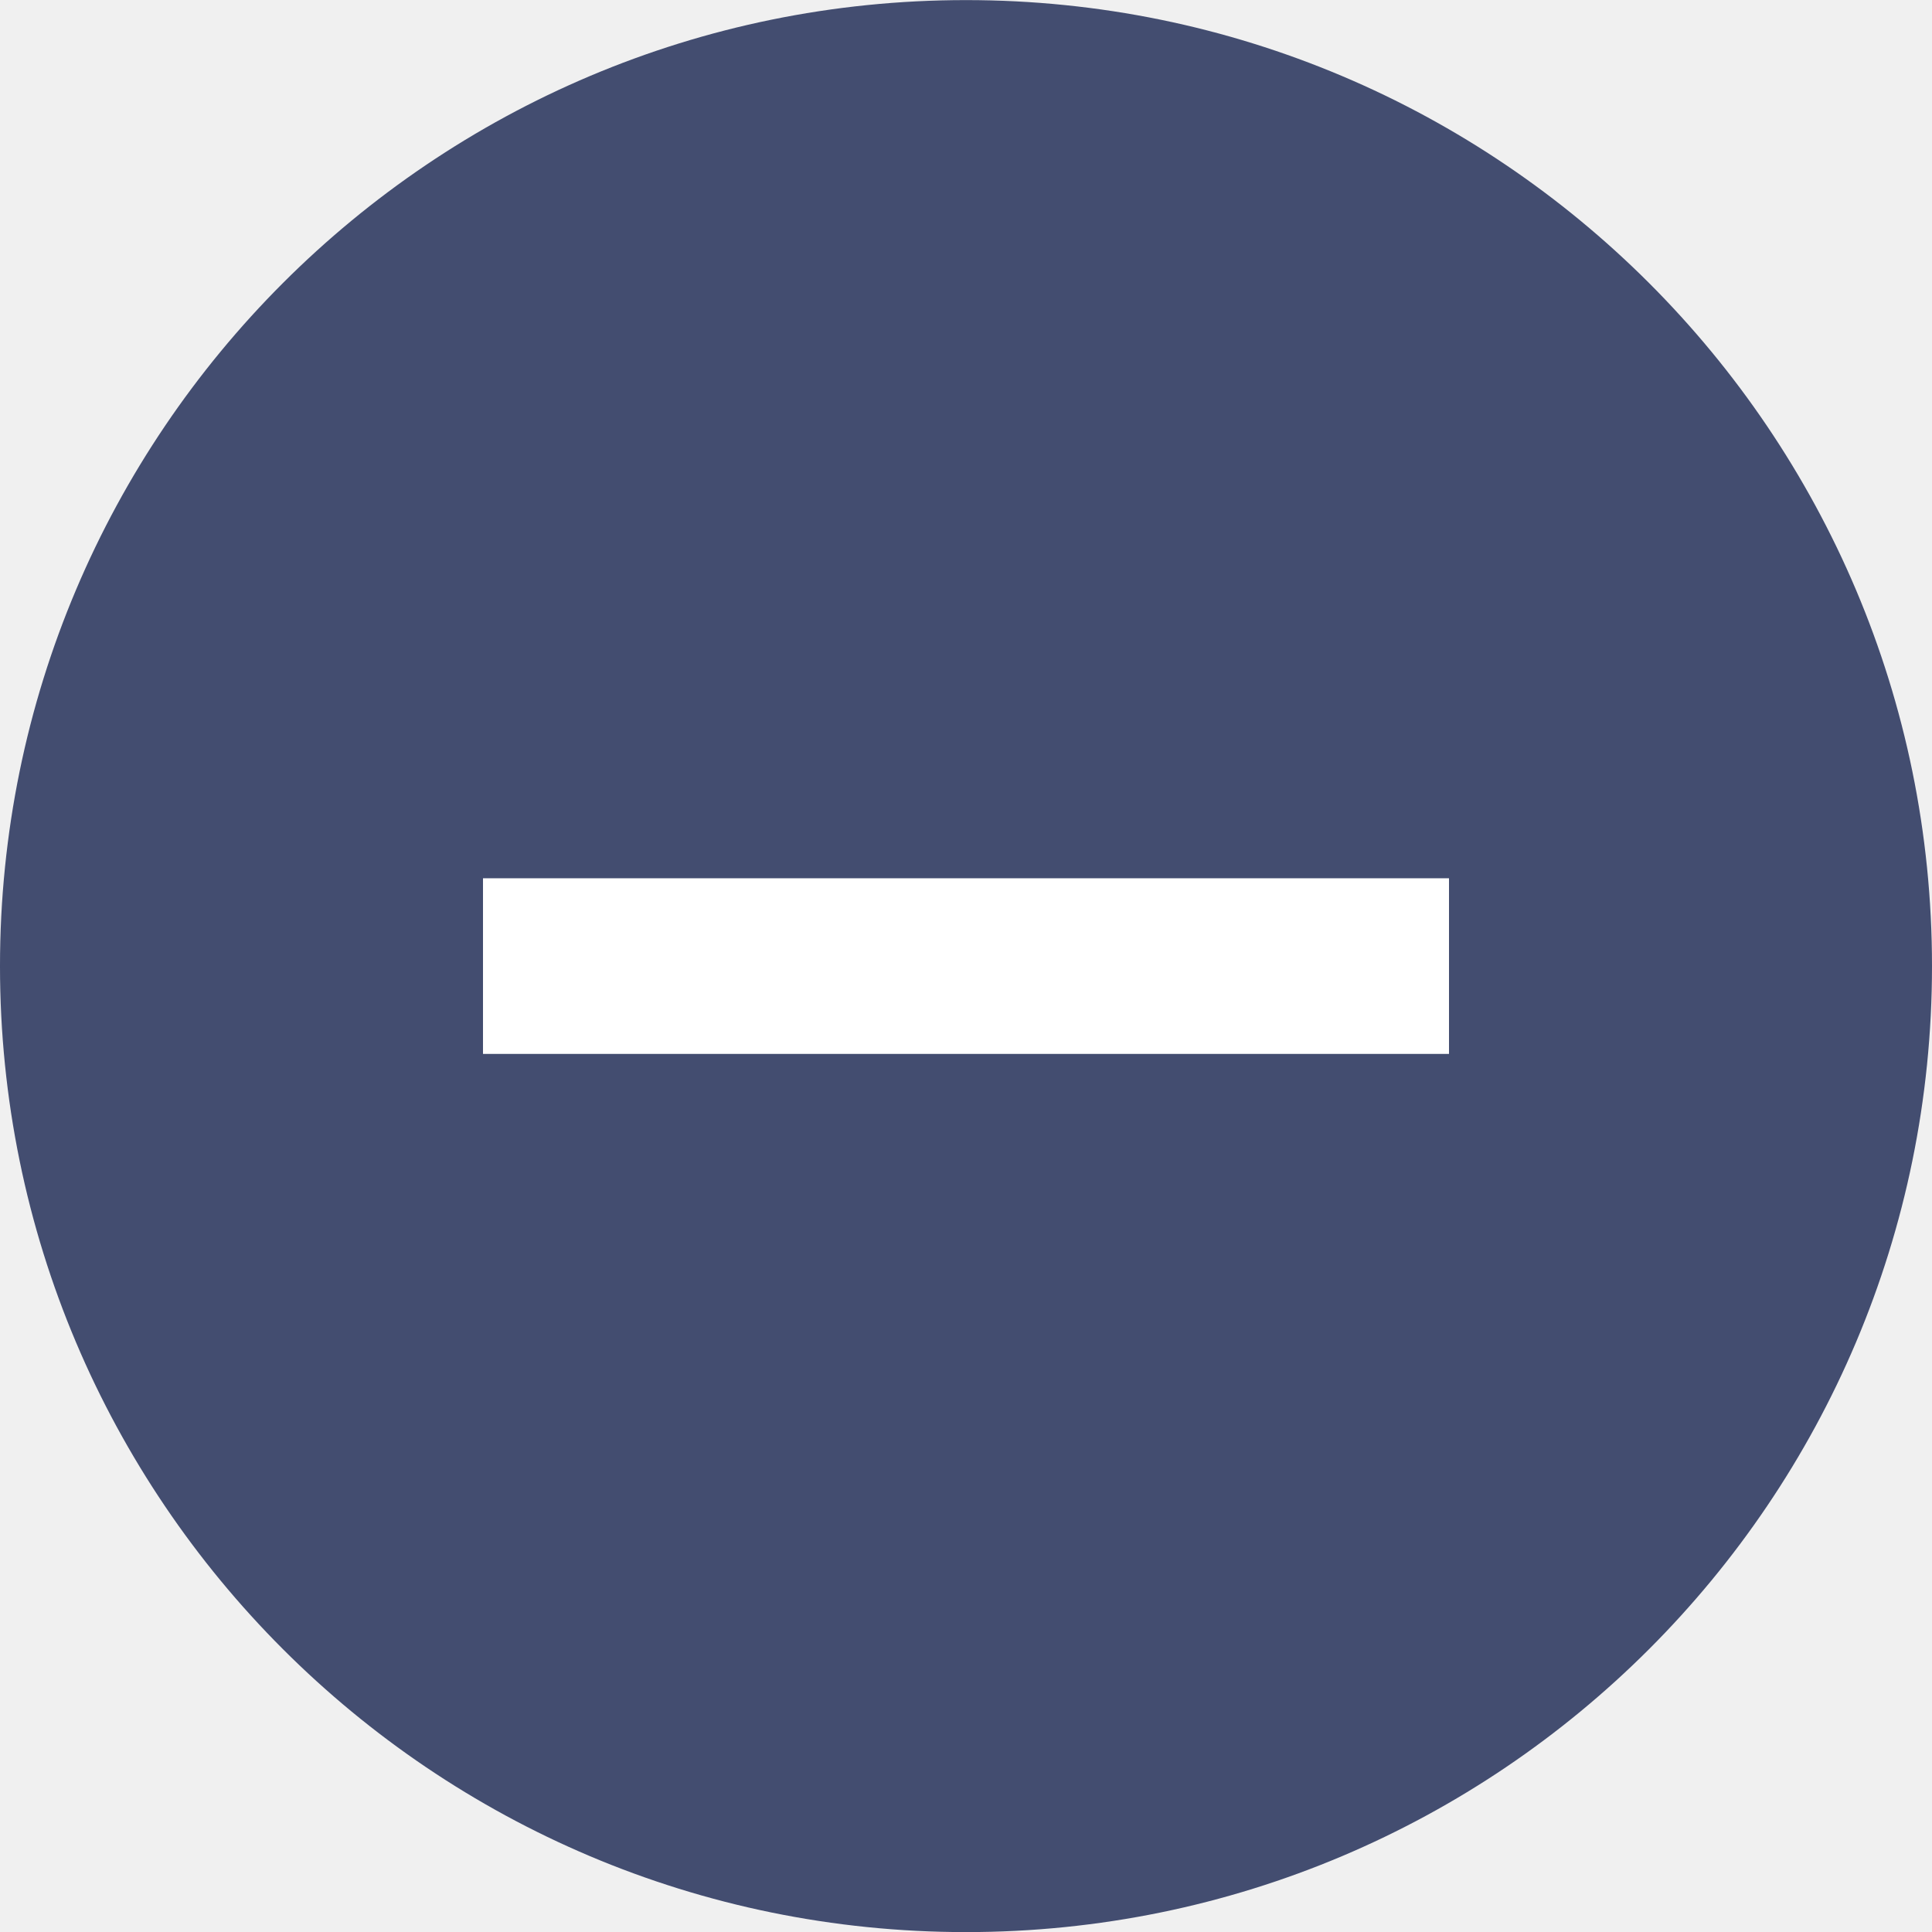
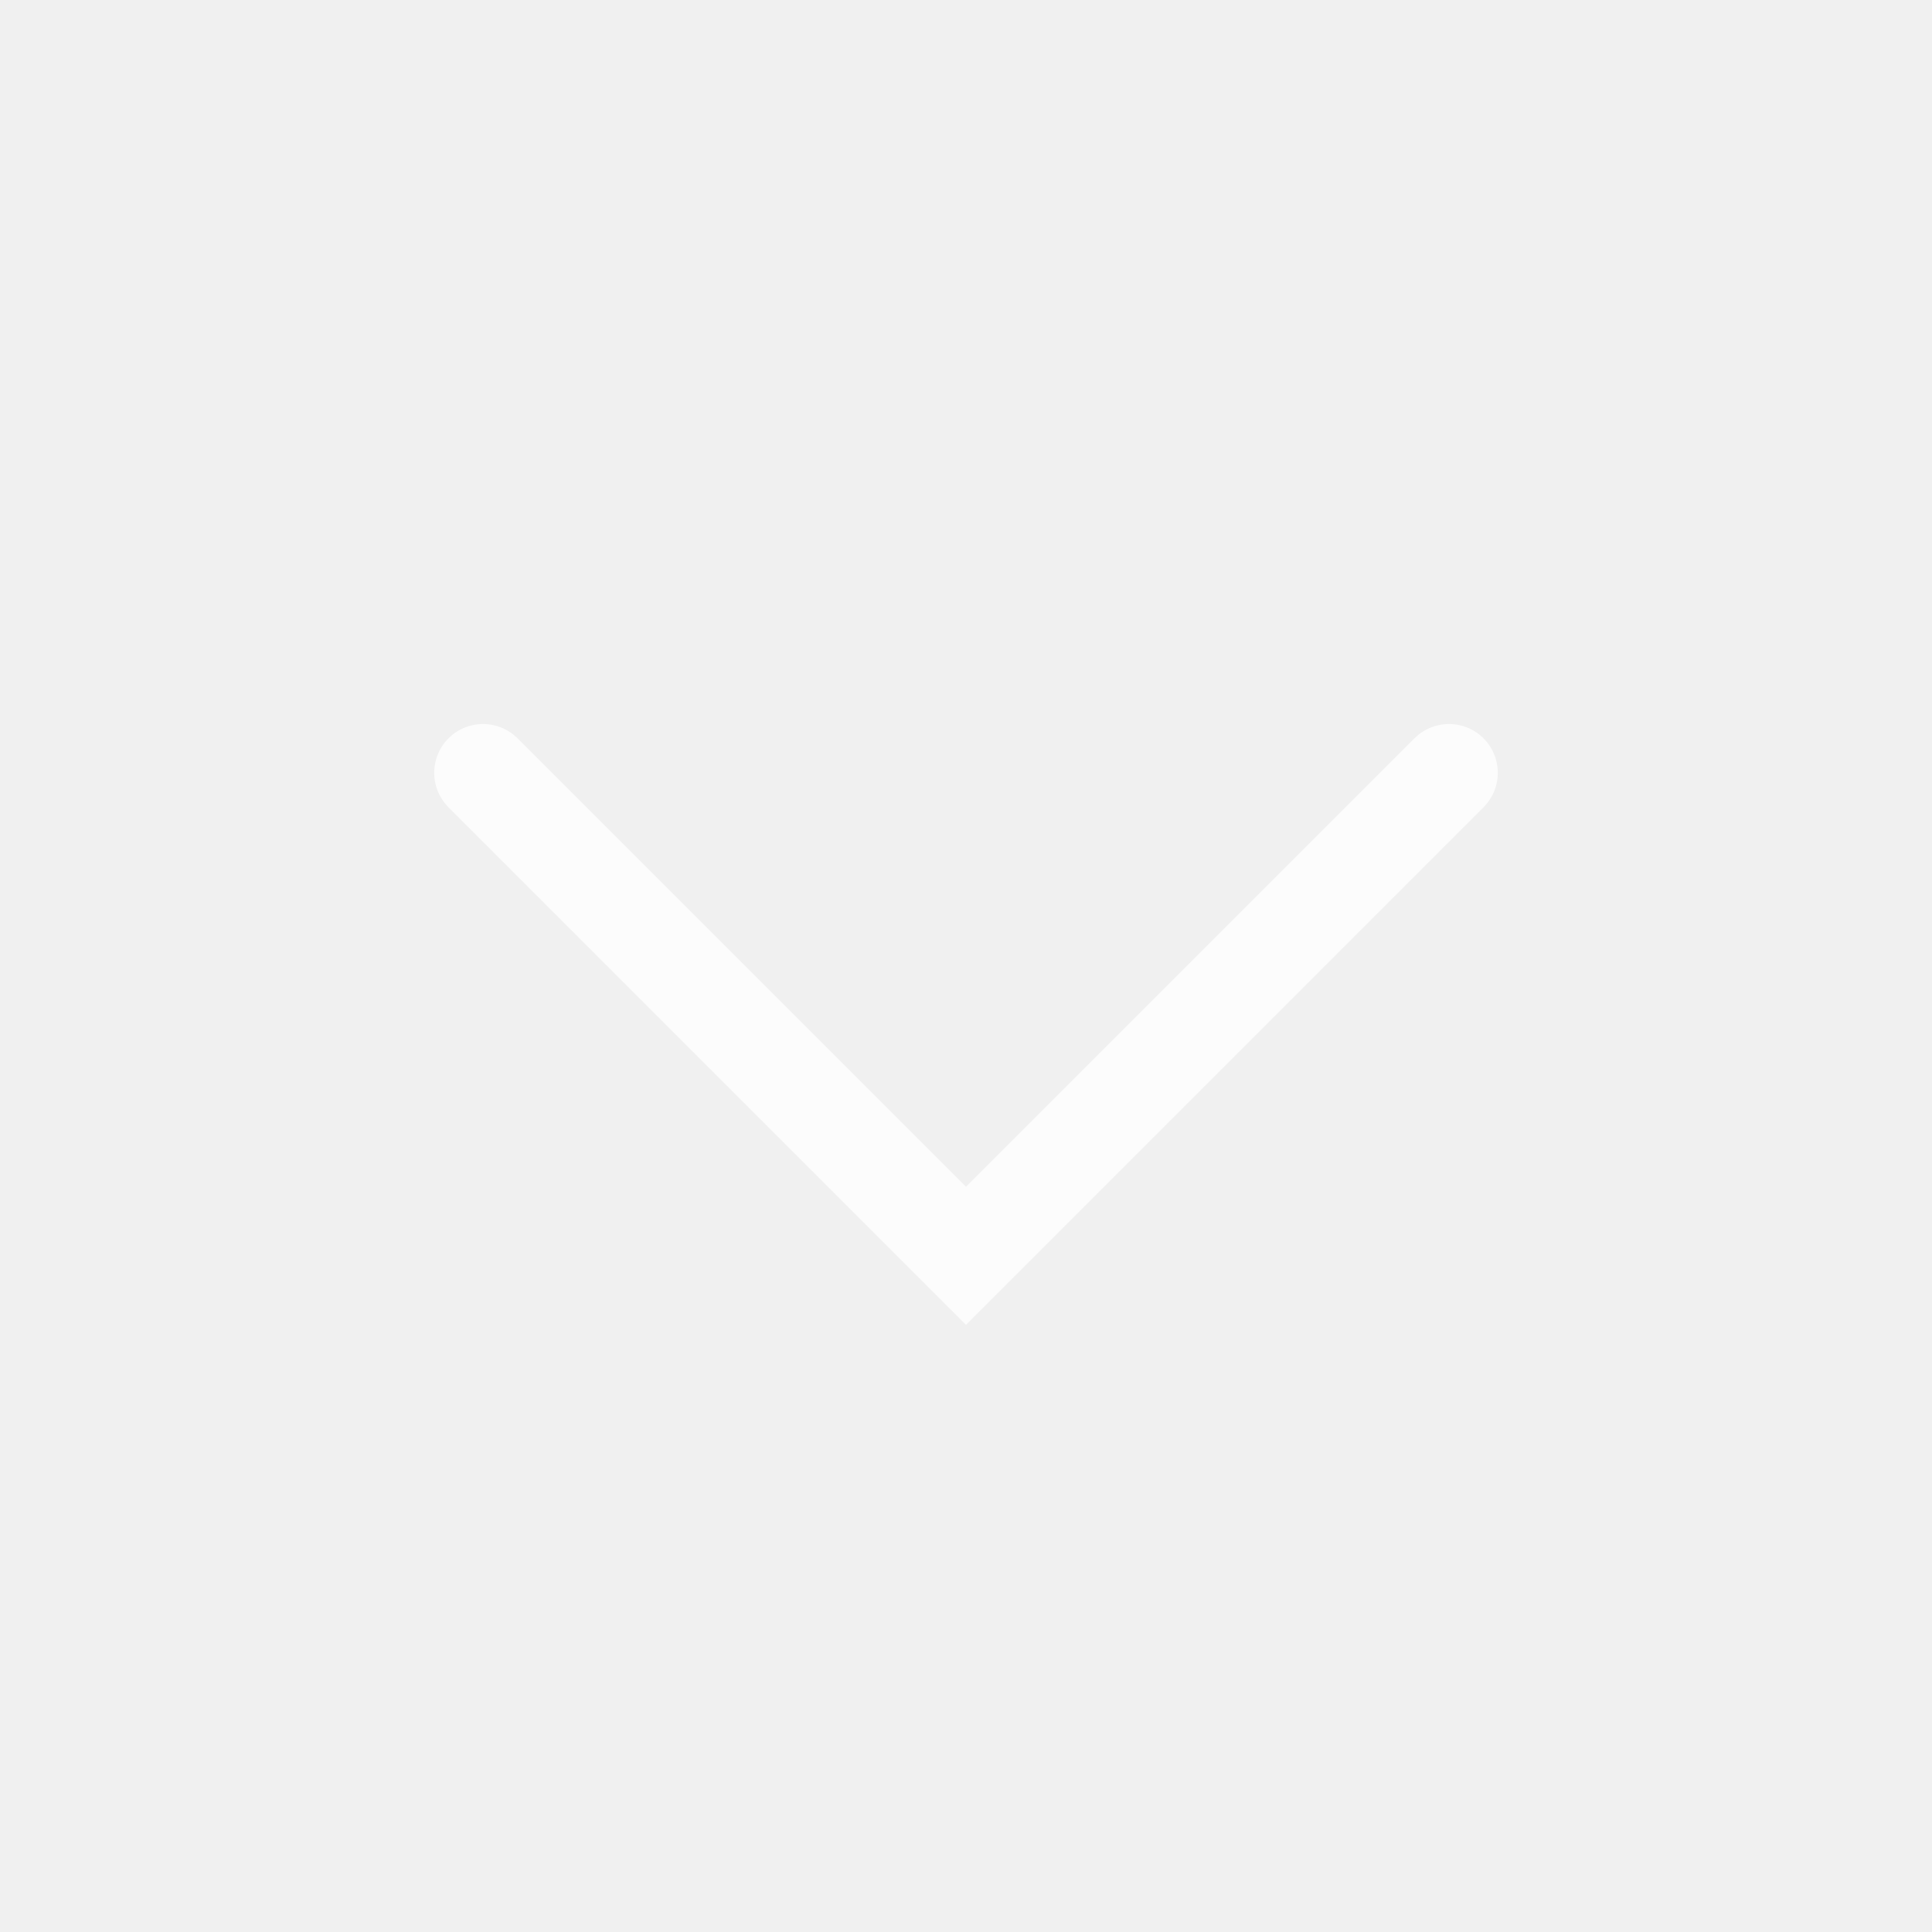
<svg xmlns="http://www.w3.org/2000/svg" viewBox="0 0 50 50" version="1.2" baseProfile="tiny">
  <defs>
</defs>
  <g fill="none" stroke="black" stroke-width="1" fill-rule="evenodd" stroke-linecap="square" stroke-linejoin="bevel">
-     <g fill="#434d70" fill-opacity="1" stroke="none" transform="matrix(2.27273,0,0,2.27273,68.1818,-2498.91)" font-family="Source Code Pro" font-size="11" font-weight="400" font-style="normal">
-       <circle cx="-19" cy="1110.52" r="11" />
+     <g fill="none" stroke="#fcfcfc" stroke-opacity="1" stroke-width="1.01" stroke-linecap="round" stroke-linejoin="miter" stroke-miterlimit="2" transform="matrix(2.5,0,0,2.5,2.5,2.5)" font-family="Noto Sans" font-size="12" font-weight="400" font-style="normal">
+       <polyline fill="none" vector-effect="none" points="4,7 9,12 14,7 " />
    </g>
-     <g fill="#ffffff" fill-opacity="1" stroke="none" transform="matrix(2.27273,0,0,2.27273,68.1818,-2498.91)" font-family="Source Code Pro" font-size="11" font-weight="400" font-style="normal">
-       <path vector-effect="none" fill-rule="nonzero" d="M-19.5,1109.52 L-20.5,1109.52 L-24.5,1109.52 L-24.5,1111.52 L-20.5,1111.52 L-19.5,1111.52 L-18.5,1111.52 L-17.5,1111.52 L-13.5,1111.52 L-13.5,1109.52 L-17.5,1109.52 L-18.5,1109.52 L-19.5,1109.52" />
-     </g>
-     <g fill="none" stroke="#000000" stroke-opacity="1" stroke-width="1" stroke-linecap="square" stroke-linejoin="bevel" transform="matrix(1,0,0,1,0,0)" font-family="Source Code Pro" font-size="11" font-weight="400" font-style="normal">
+     <g fill="none" stroke="#000000" stroke-opacity="1" stroke-width="1" stroke-linecap="square" stroke-linejoin="bevel" transform="matrix(1,0,0,1,0,0)" font-family="Noto Sans" font-size="12" font-weight="400" font-style="normal">
</g>
  </g>
</svg>
